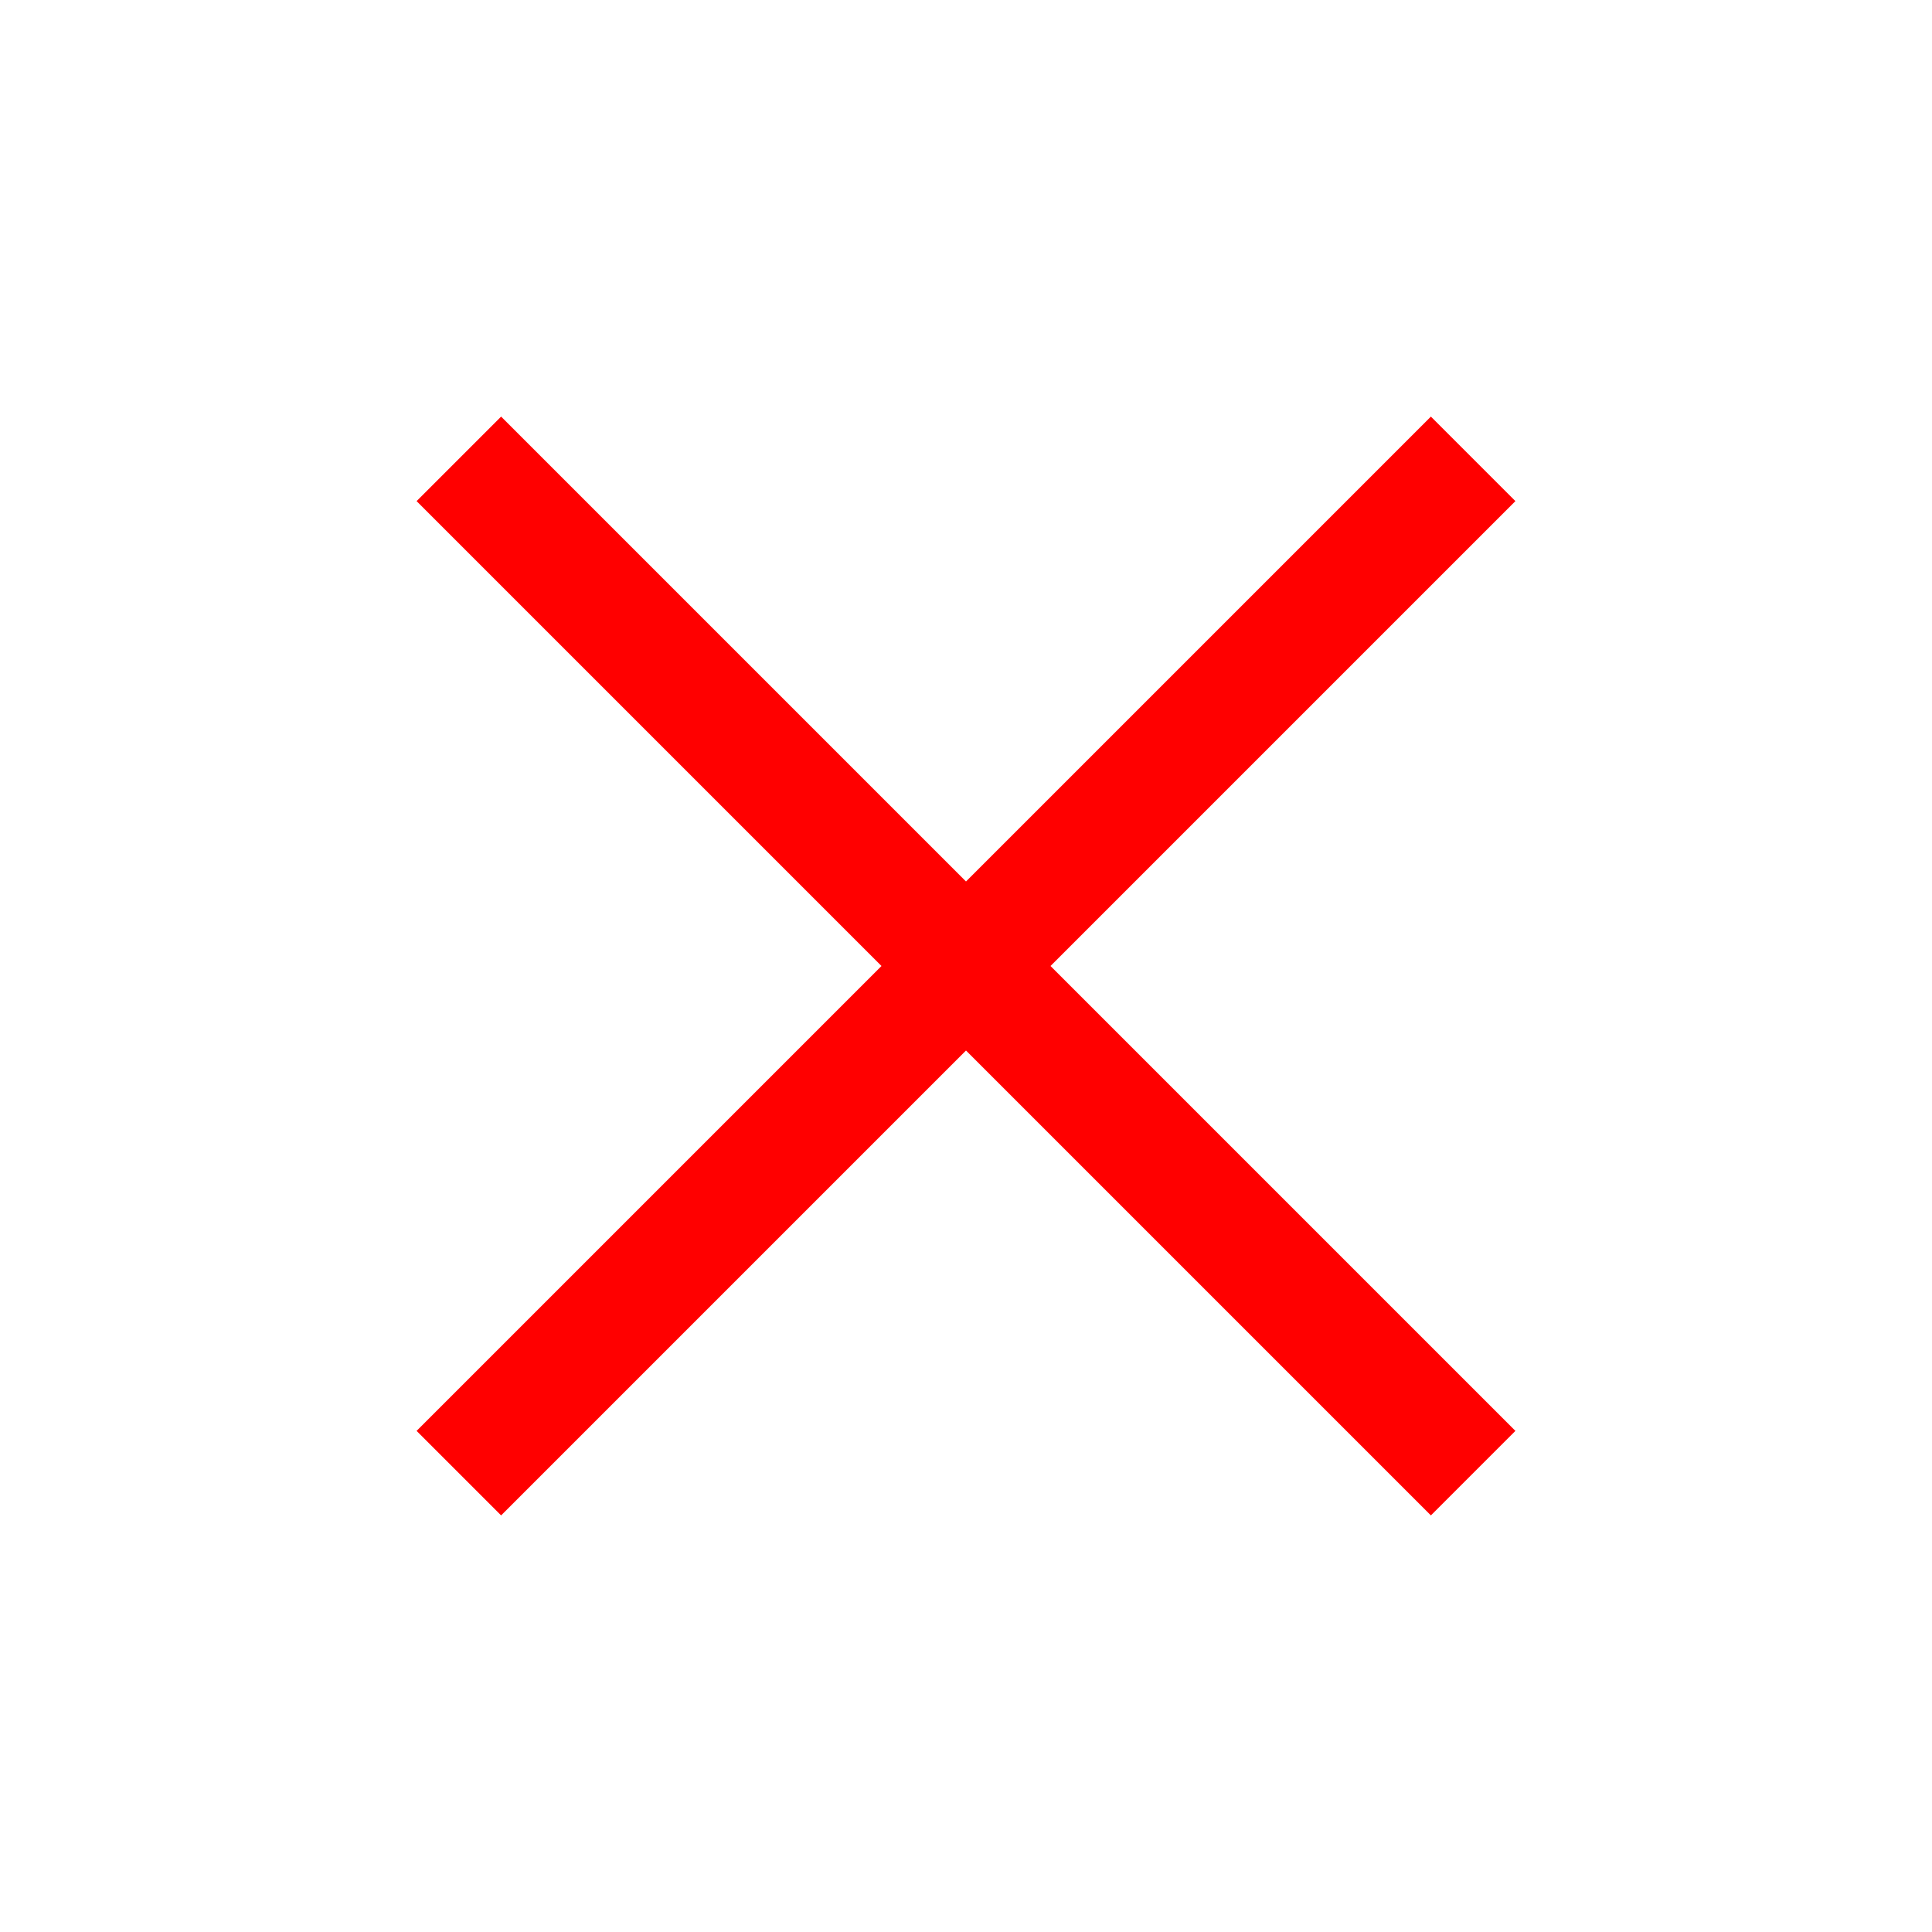
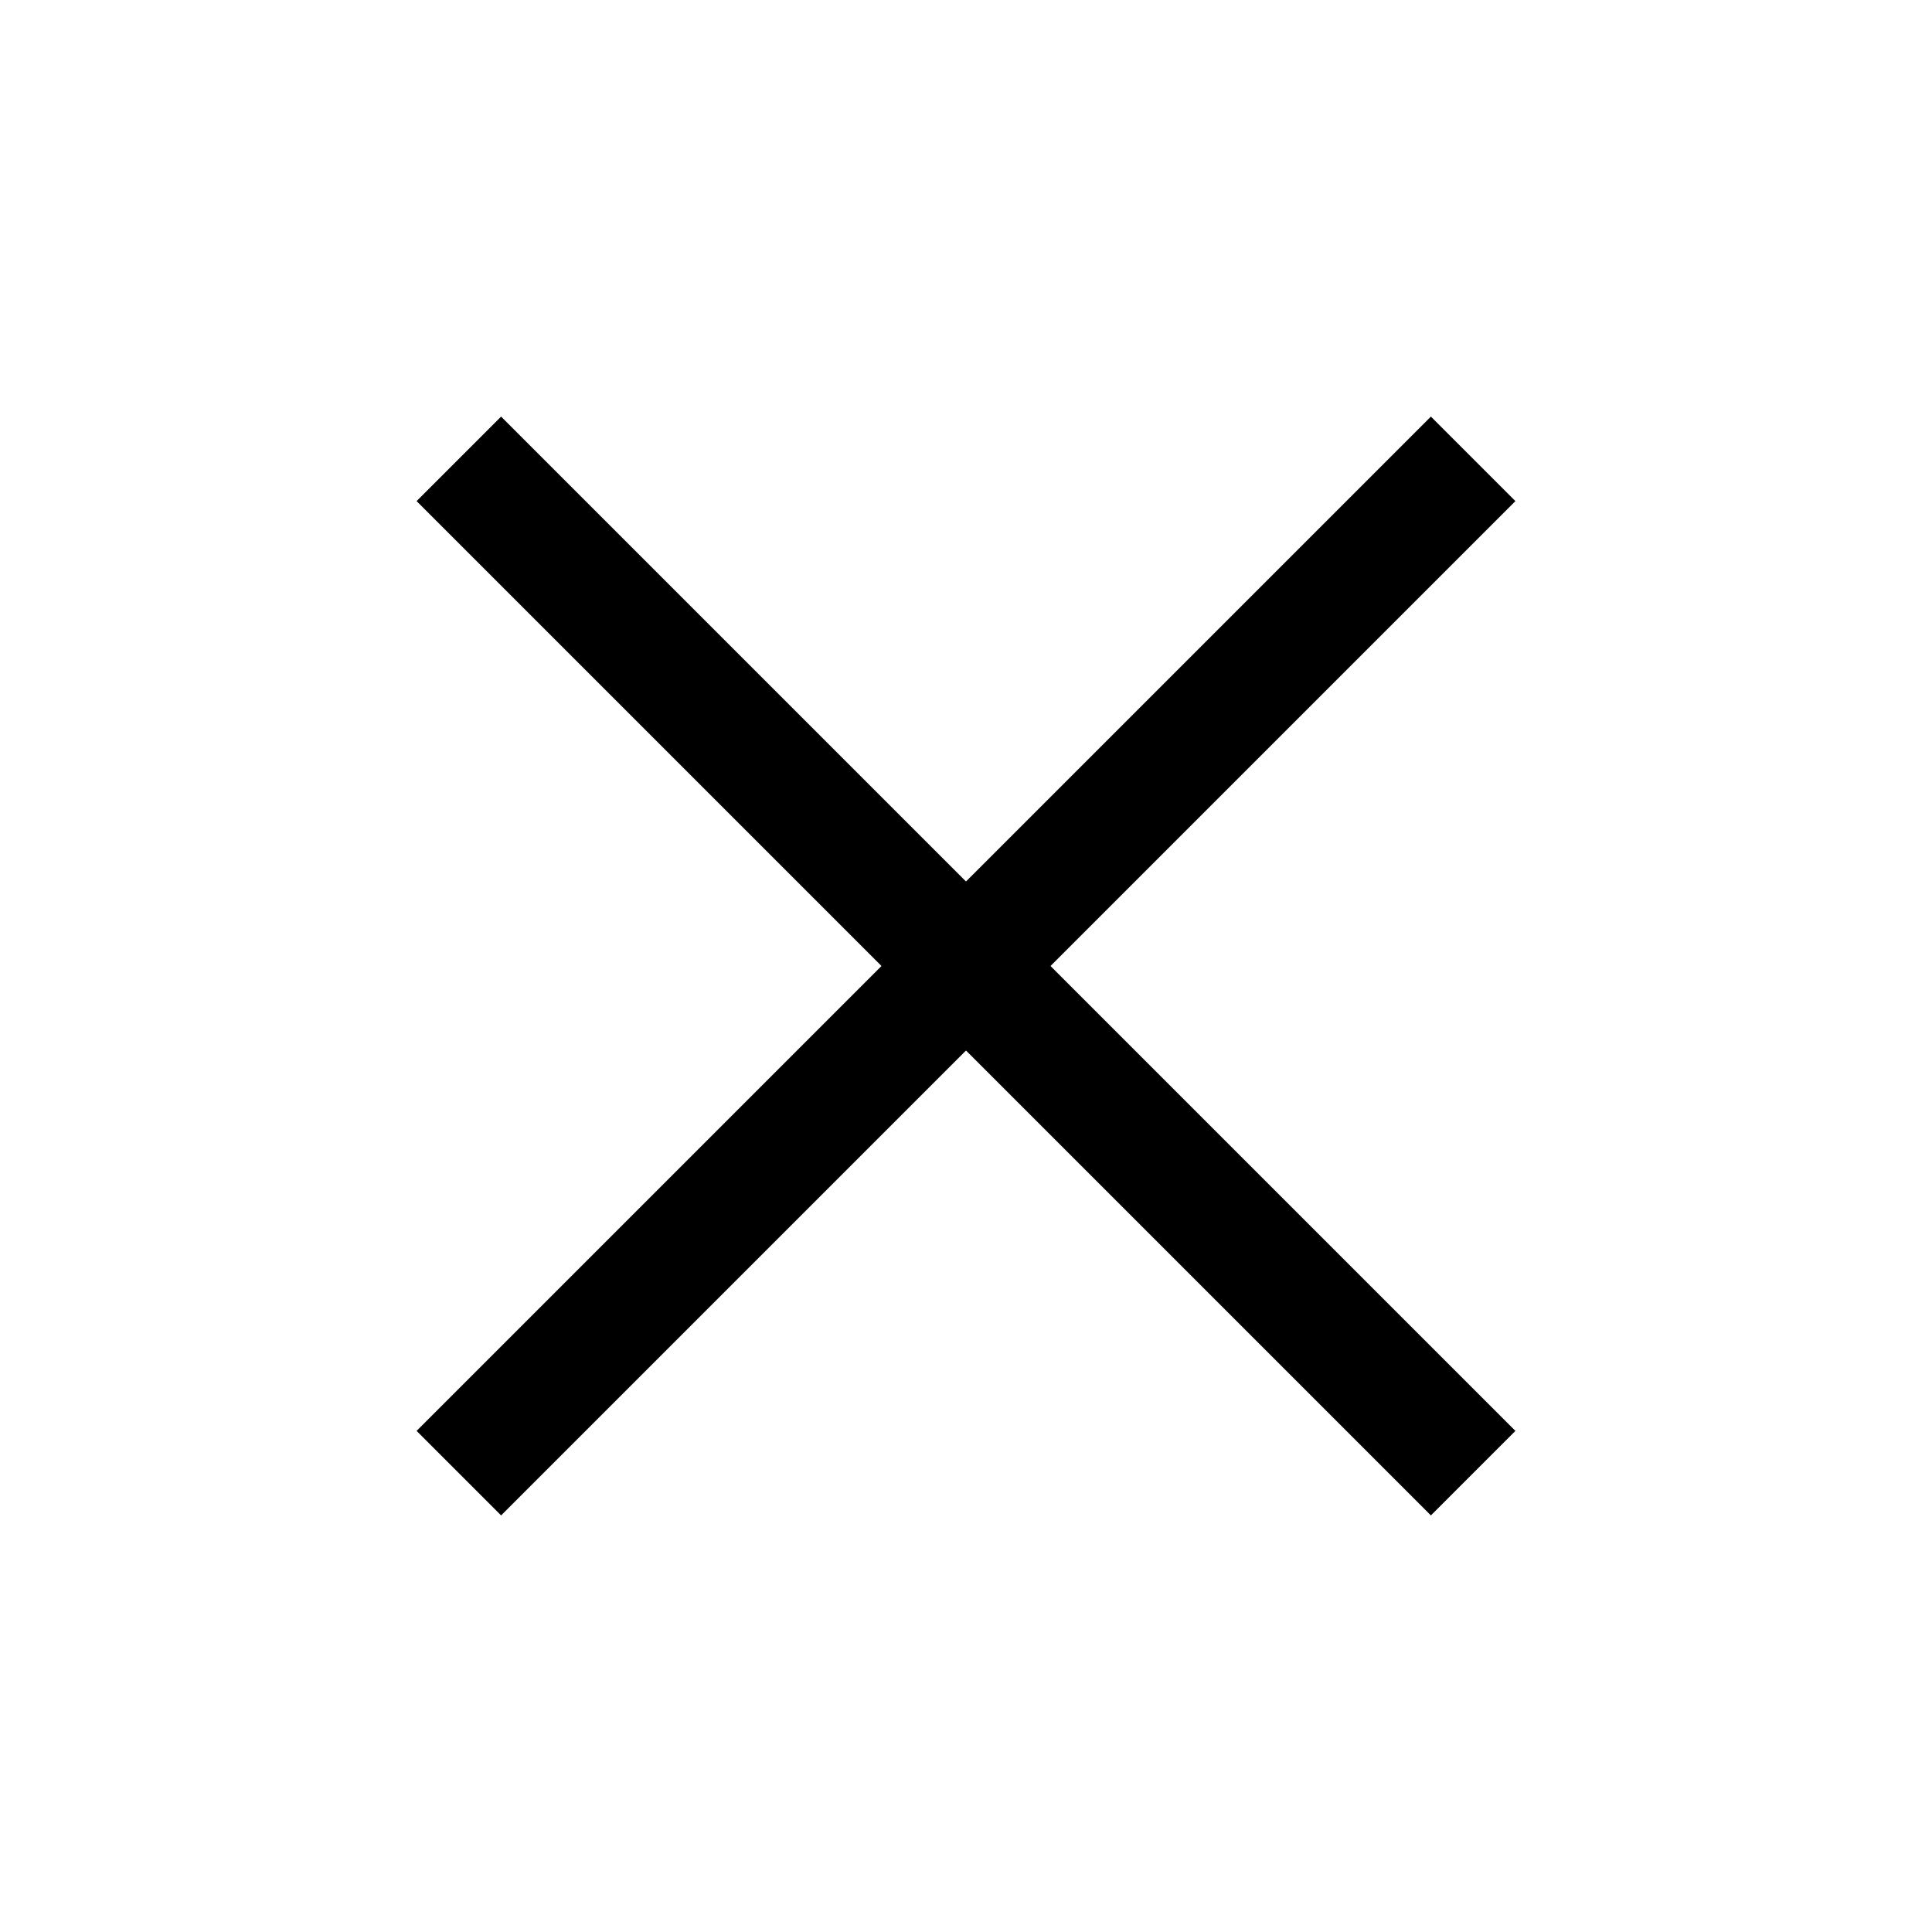
- <svg xmlns="http://www.w3.org/2000/svg" viewBox="0 0 48 48" style="fill: red">
+ <svg xmlns="http://www.w3.org/2000/svg" viewBox="0 0 48 48">
  <path d="M12.45 37.65 10.35 35.55 21.9 24 10.35 12.45 12.45 10.35 24 21.9 35.55 10.35 37.65 12.45 26.1 24 37.65 35.55 35.55 37.65 24 26.1Z" />
</svg>
